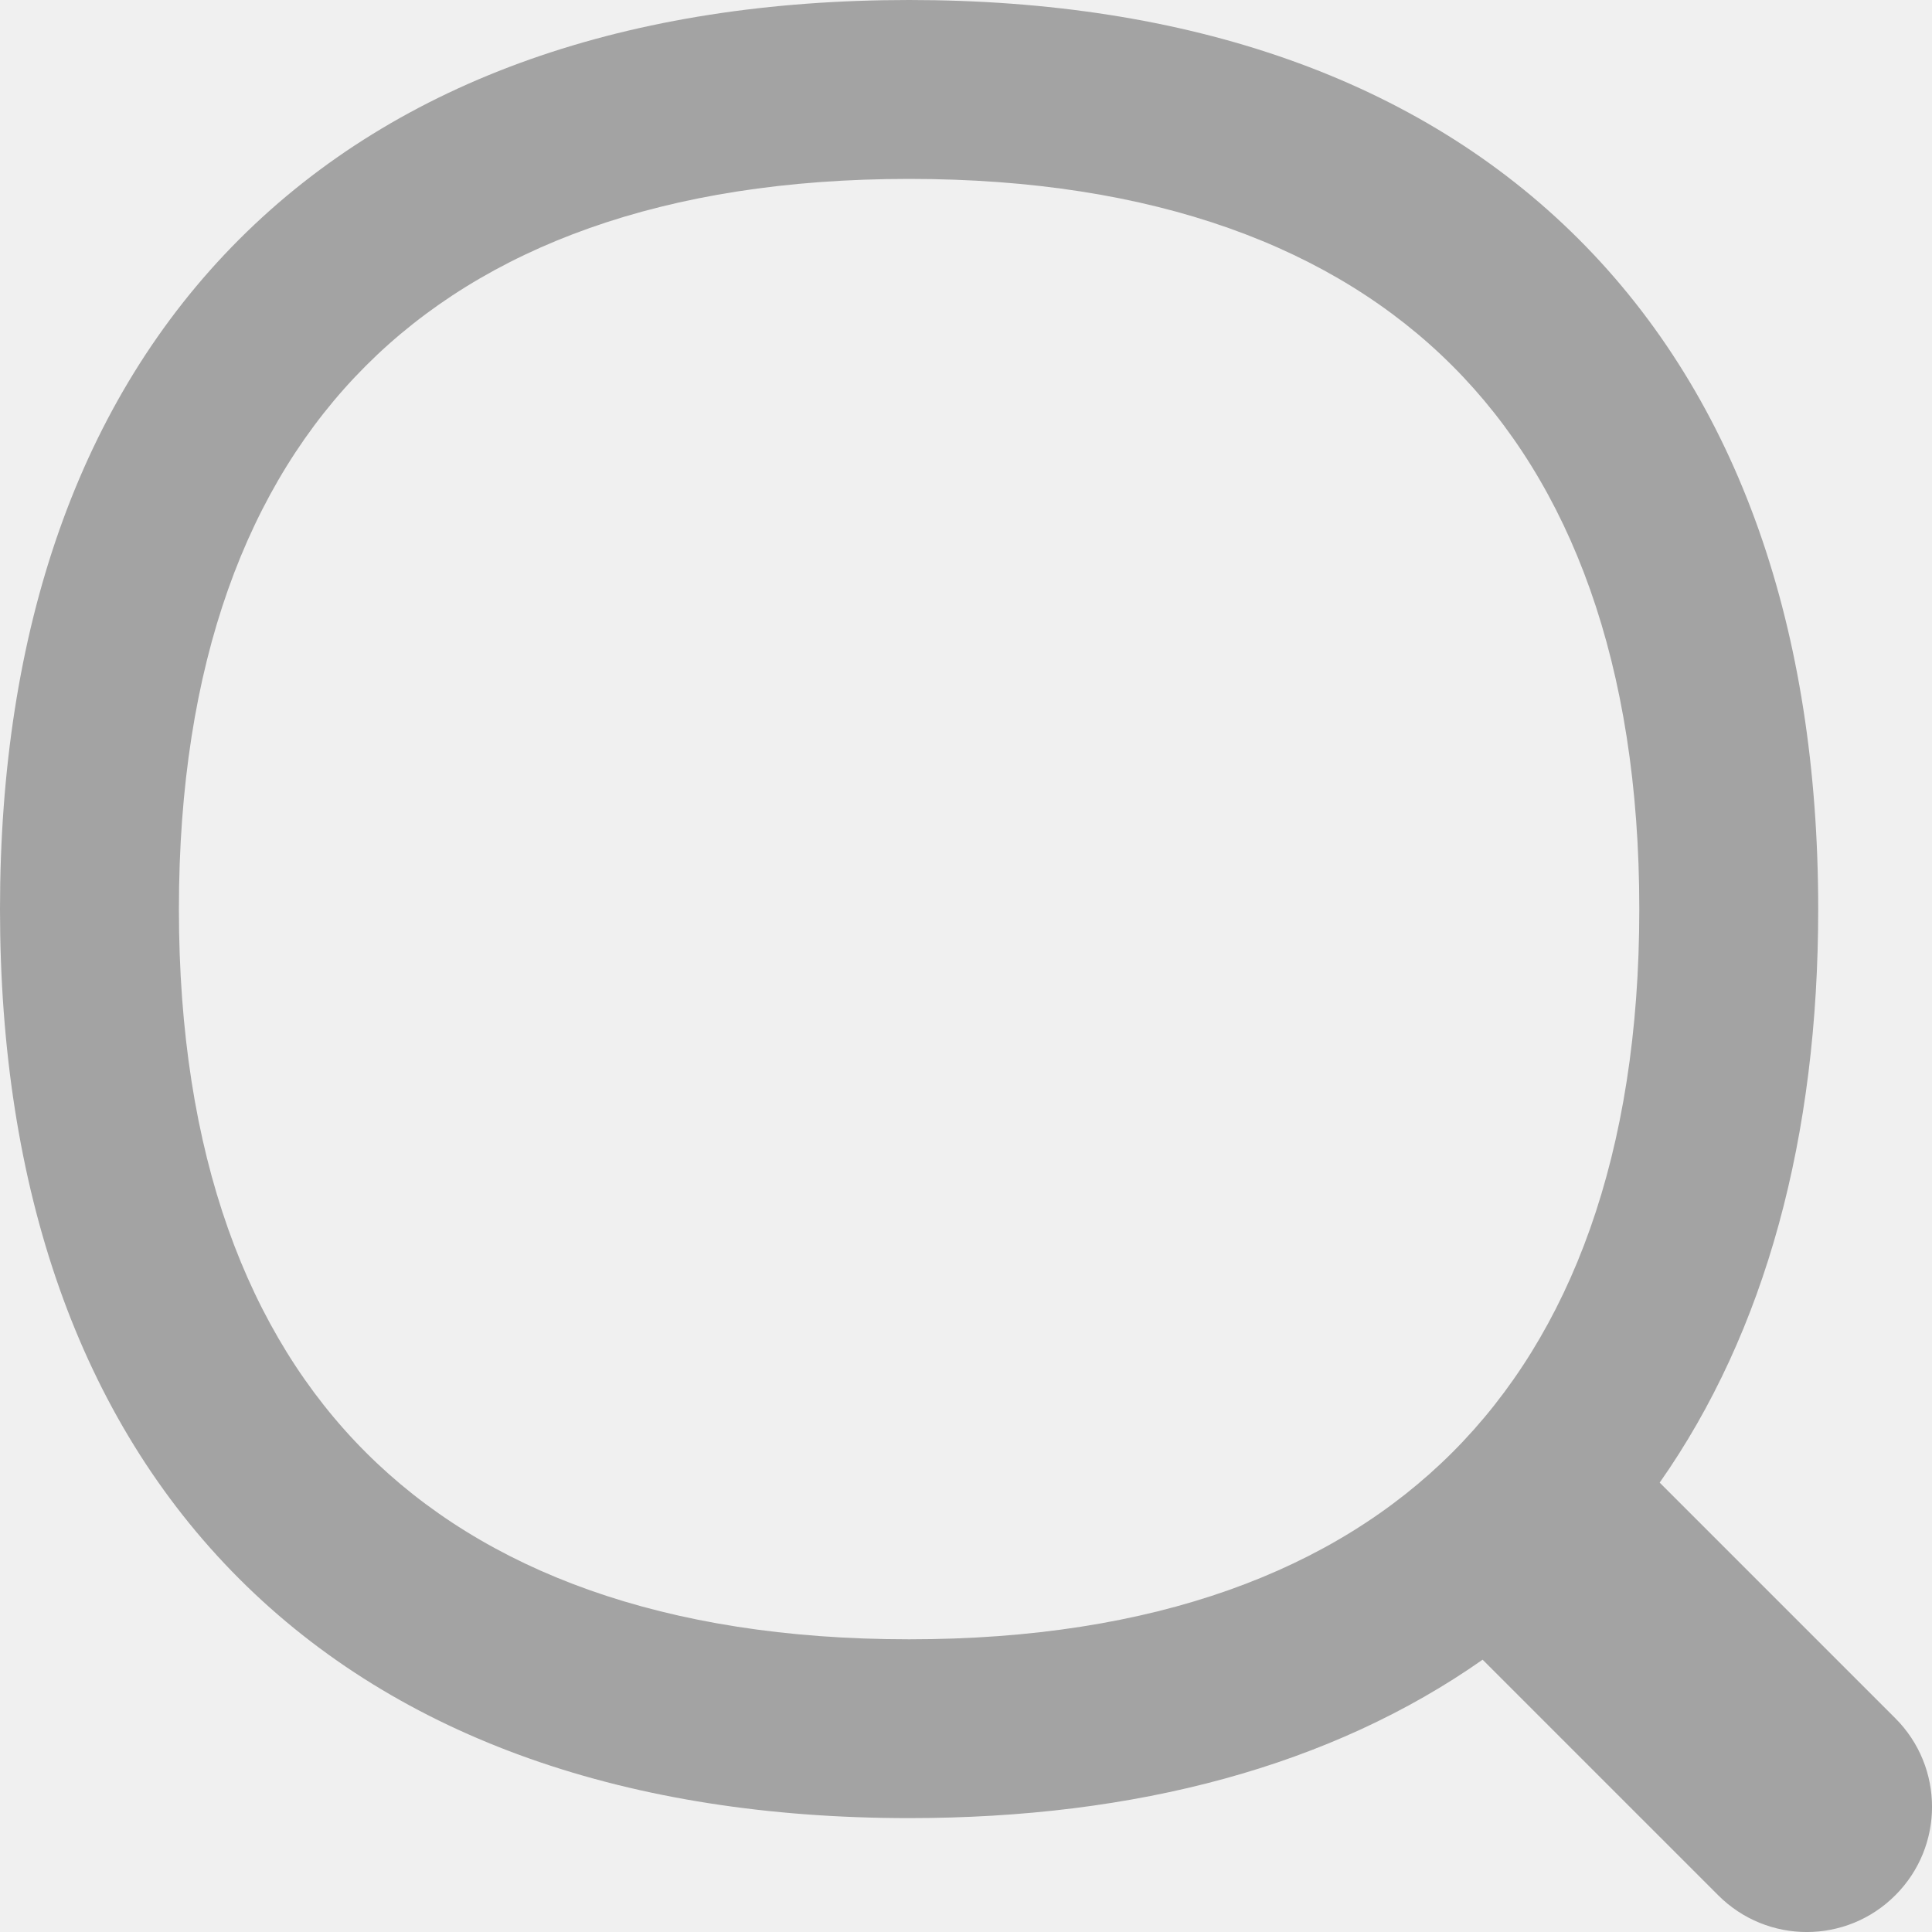
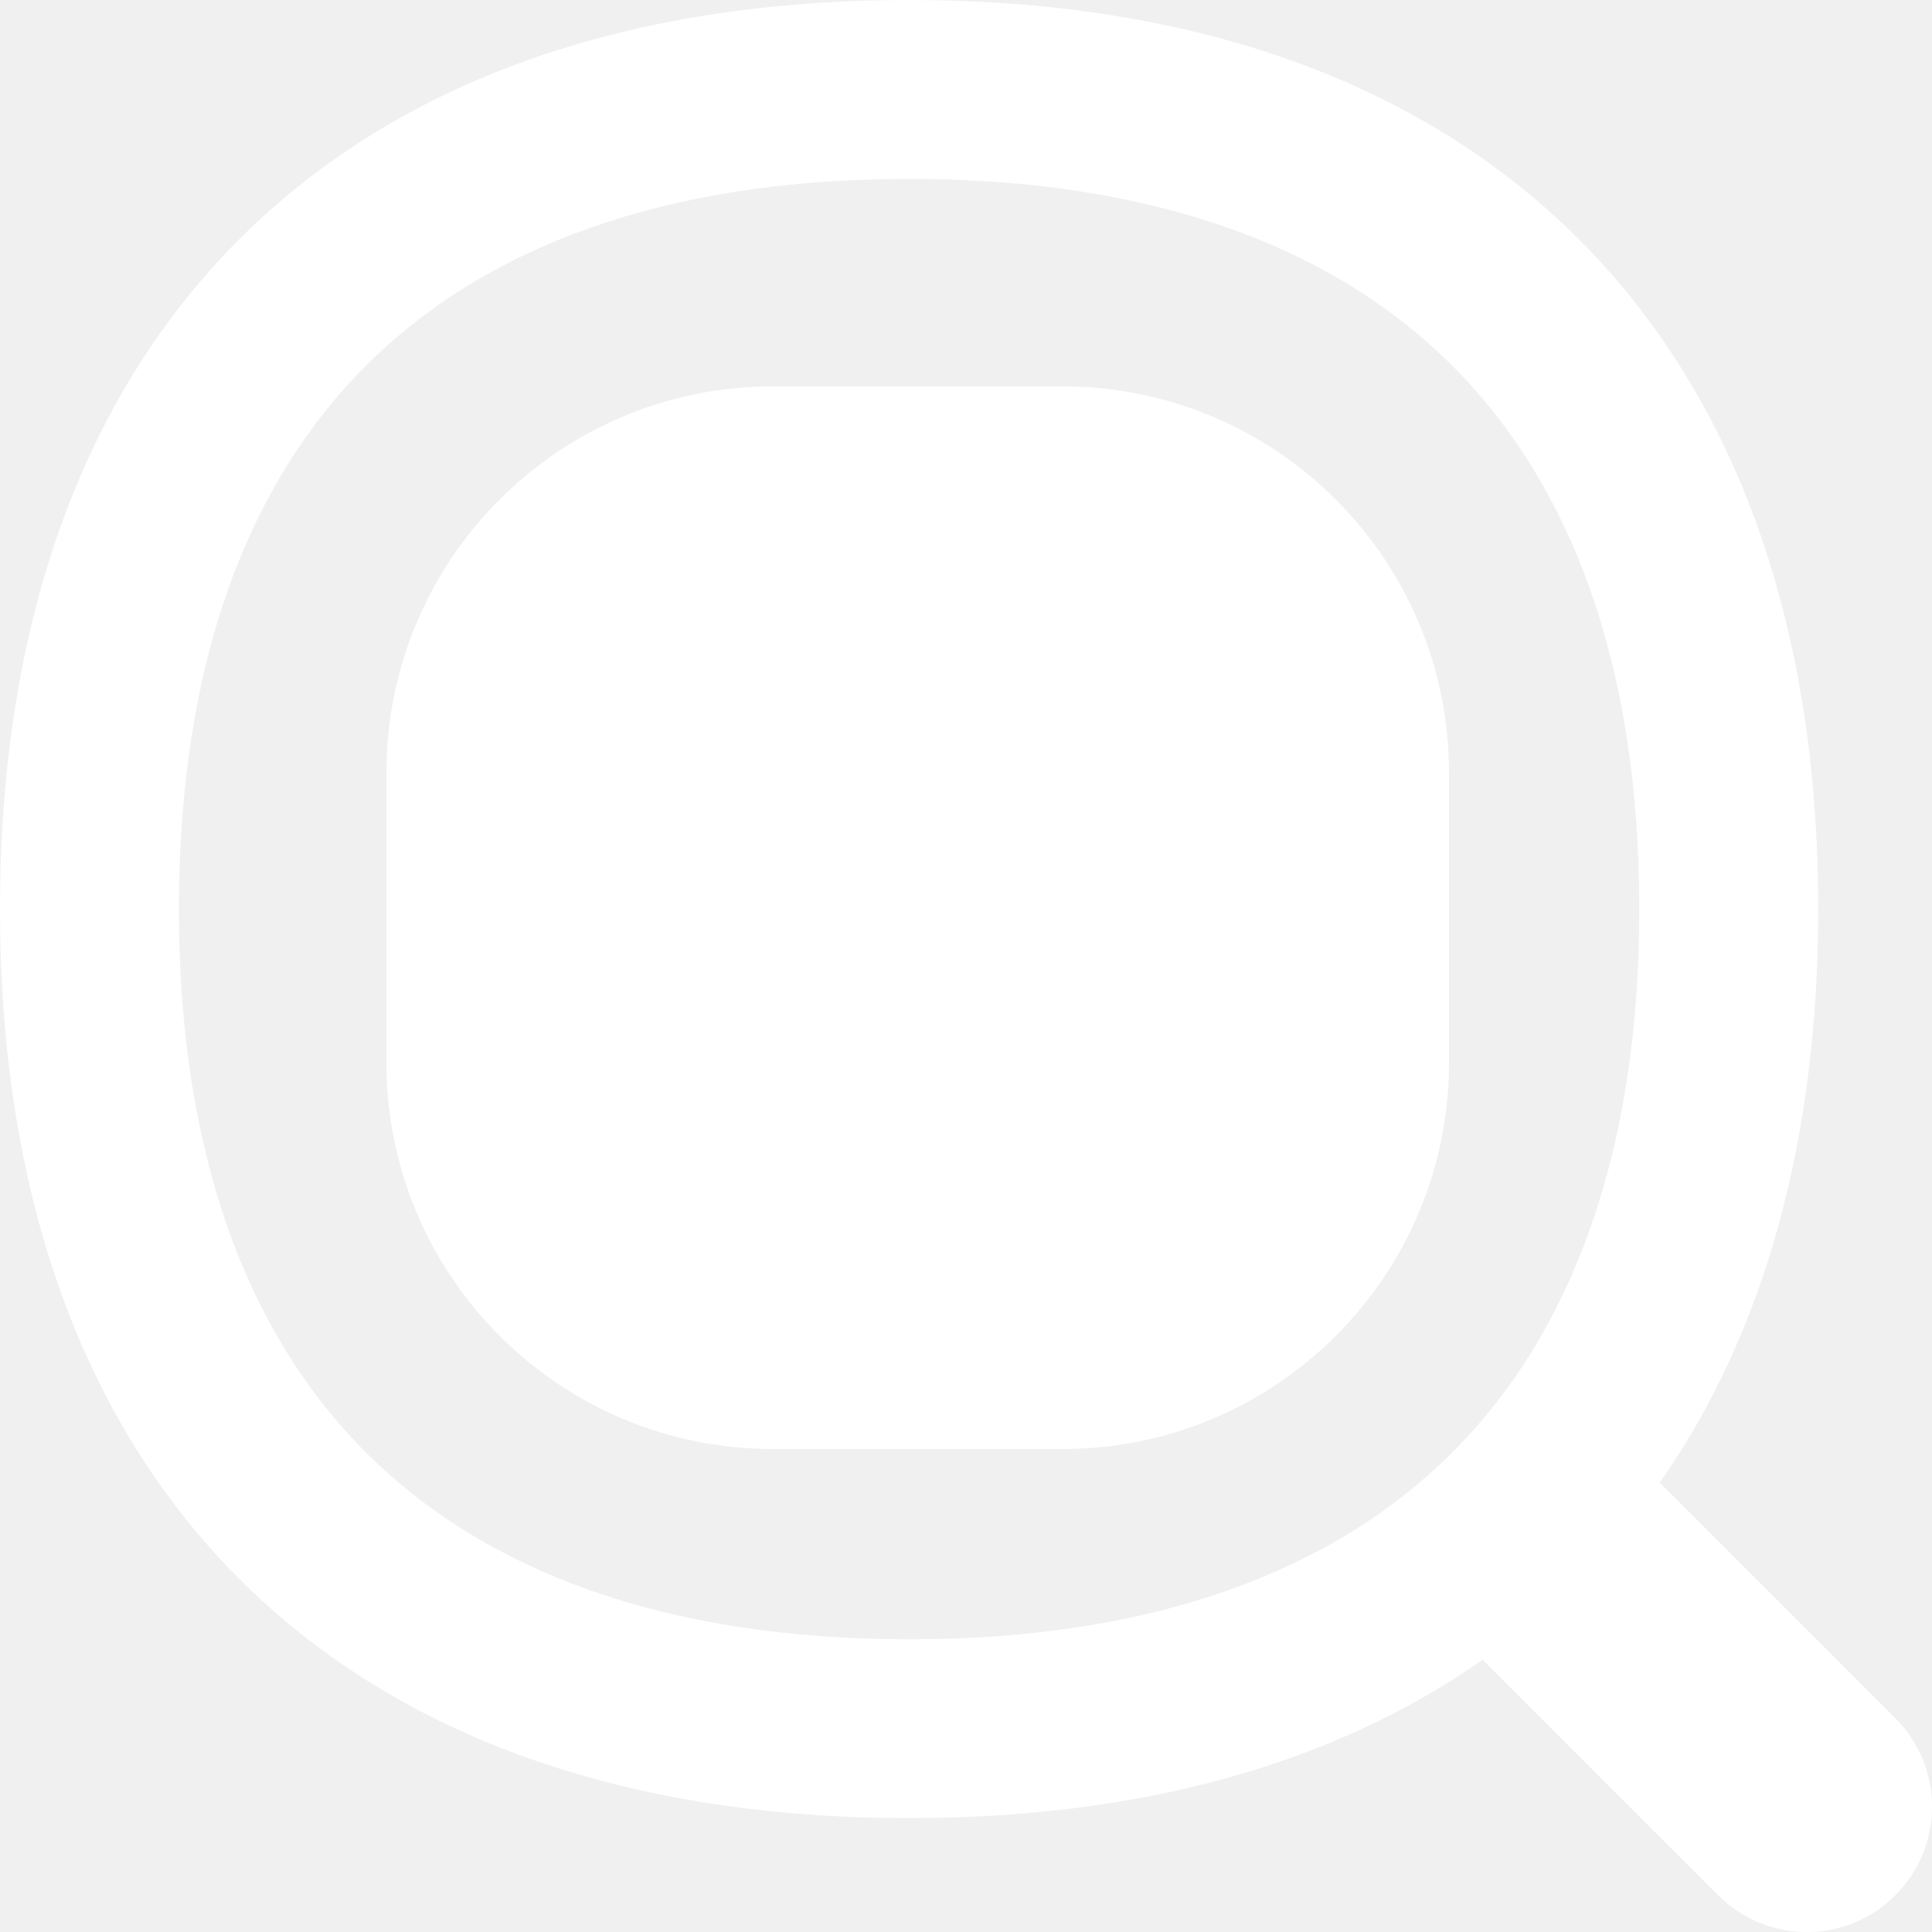
<svg xmlns="http://www.w3.org/2000/svg" width="20" height="20" viewBox="0 0 20 20" fill="none">
-   <path fill-rule="evenodd" clip-rule="evenodd" d="M1.852 9.411C1.852 6.866 2.564 5.009 3.787 3.787C5.009 2.564 6.866 1.852 9.411 1.852C11.956 1.852 13.813 2.564 15.035 3.787C16.257 5.009 16.97 6.866 16.97 9.411C16.97 11.955 16.257 13.813 15.035 15.035C13.813 16.257 11.956 16.97 9.411 16.97C6.866 16.97 5.009 16.257 3.787 15.035C2.564 13.813 1.852 11.955 1.852 9.411ZM9.411 0C6.525 0 4.14 0.814 2.477 2.477C0.814 4.14 0 6.525 0 9.411C0 12.296 0.814 14.681 2.477 16.344C4.14 18.007 6.525 18.821 9.411 18.821C11.762 18.821 13.781 18.281 15.348 17.181L17.787 19.62C18.294 20.127 19.114 20.127 19.62 19.62C20.127 19.114 20.127 18.294 19.62 17.787L17.181 15.348C18.281 13.781 18.822 11.762 18.822 9.411C18.822 6.525 18.007 4.14 16.344 2.477C14.681 0.814 12.296 0 9.411 0Z" fill="#A3A3A3" />
+   <path fill-rule="evenodd" clip-rule="evenodd" d="M1.852 9.411C1.852 6.866 2.564 5.009 3.787 3.787C5.009 2.564 6.866 1.852 9.411 1.852C11.956 1.852 13.813 2.564 15.035 3.787C16.257 5.009 16.97 6.866 16.97 9.411C16.97 11.955 16.257 13.813 15.035 15.035C13.813 16.257 11.956 16.97 9.411 16.97C6.866 16.97 5.009 16.257 3.787 15.035C2.564 13.813 1.852 11.955 1.852 9.411ZM9.411 0C6.525 0 4.14 0.814 2.477 2.477C0.814 4.14 0 6.525 0 9.411C0 12.296 0.814 14.681 2.477 16.344C4.14 18.007 6.525 18.821 9.411 18.821C11.762 18.821 13.781 18.281 15.348 17.181L17.787 19.62C18.294 20.127 19.114 20.127 19.62 19.62C20.127 19.114 20.127 18.294 19.62 17.787L17.181 15.348C18.281 13.781 18.822 11.762 18.822 9.411C18.822 6.525 18.007 4.14 16.344 2.477C14.681 0.814 12.296 0 9.411 0Z" fill="white" />
+   <rect x="4" y="4" width="11" height="11" rx="4" fill="white" />
</svg>
